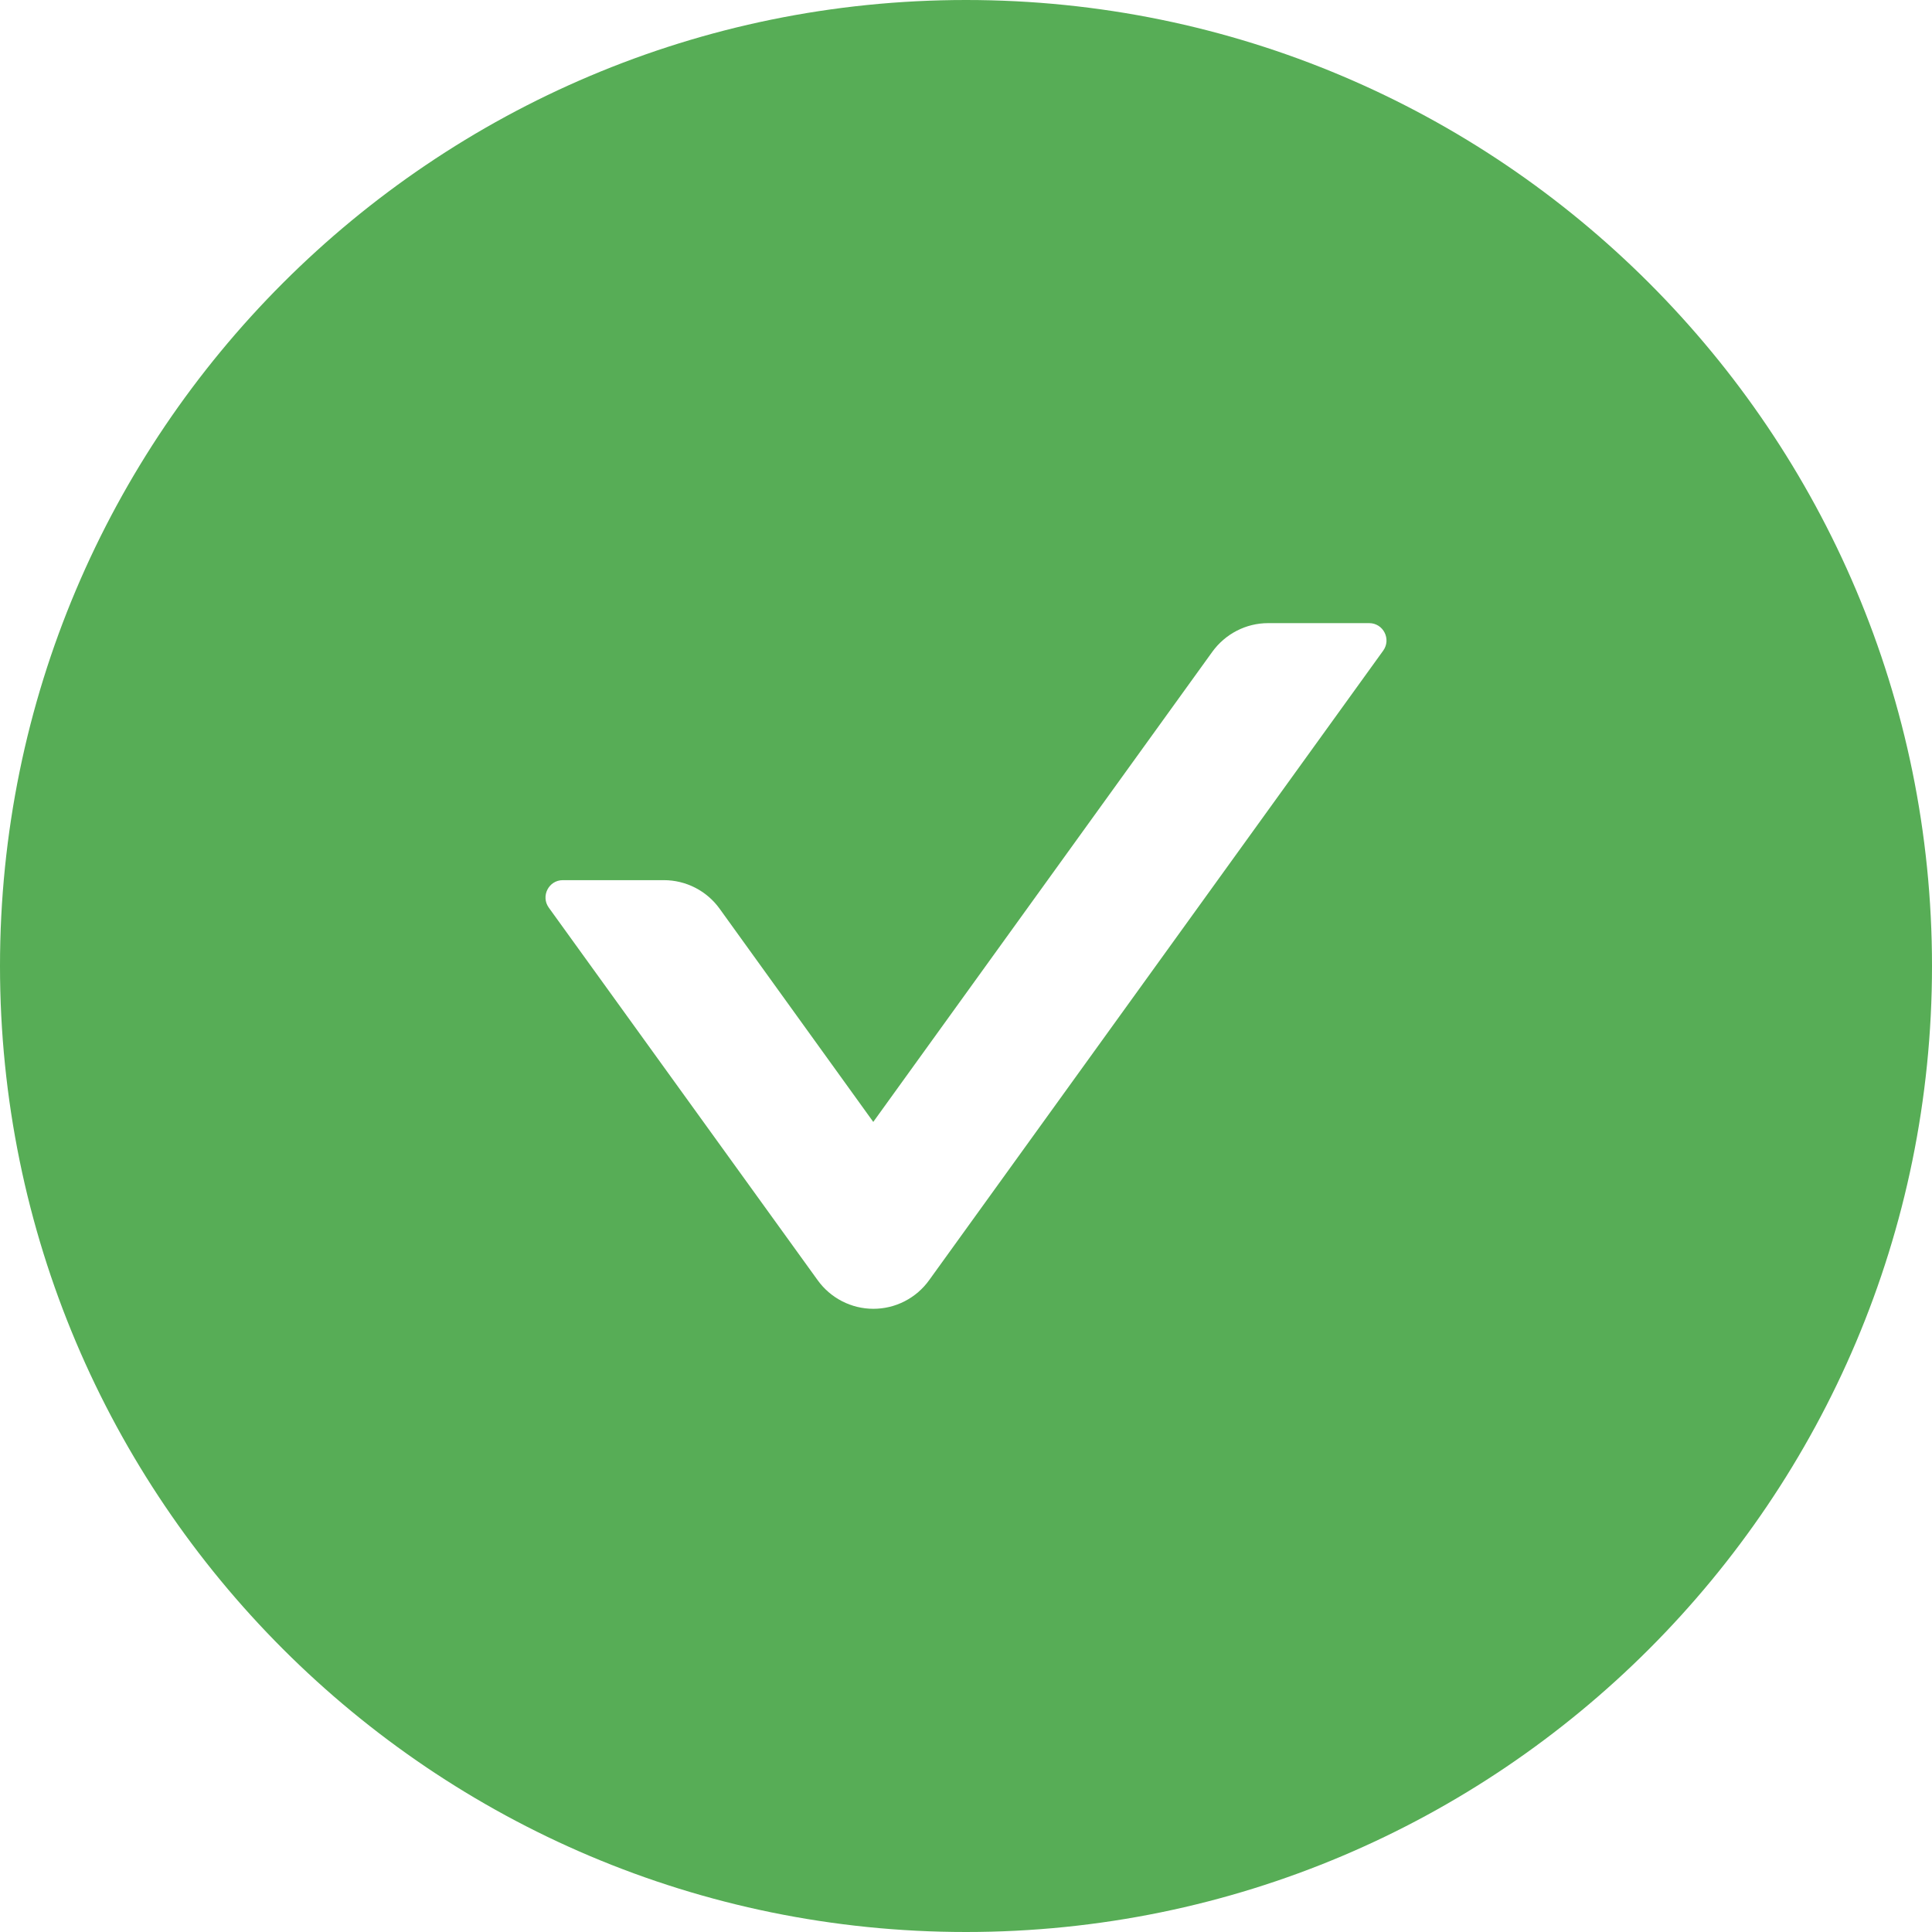
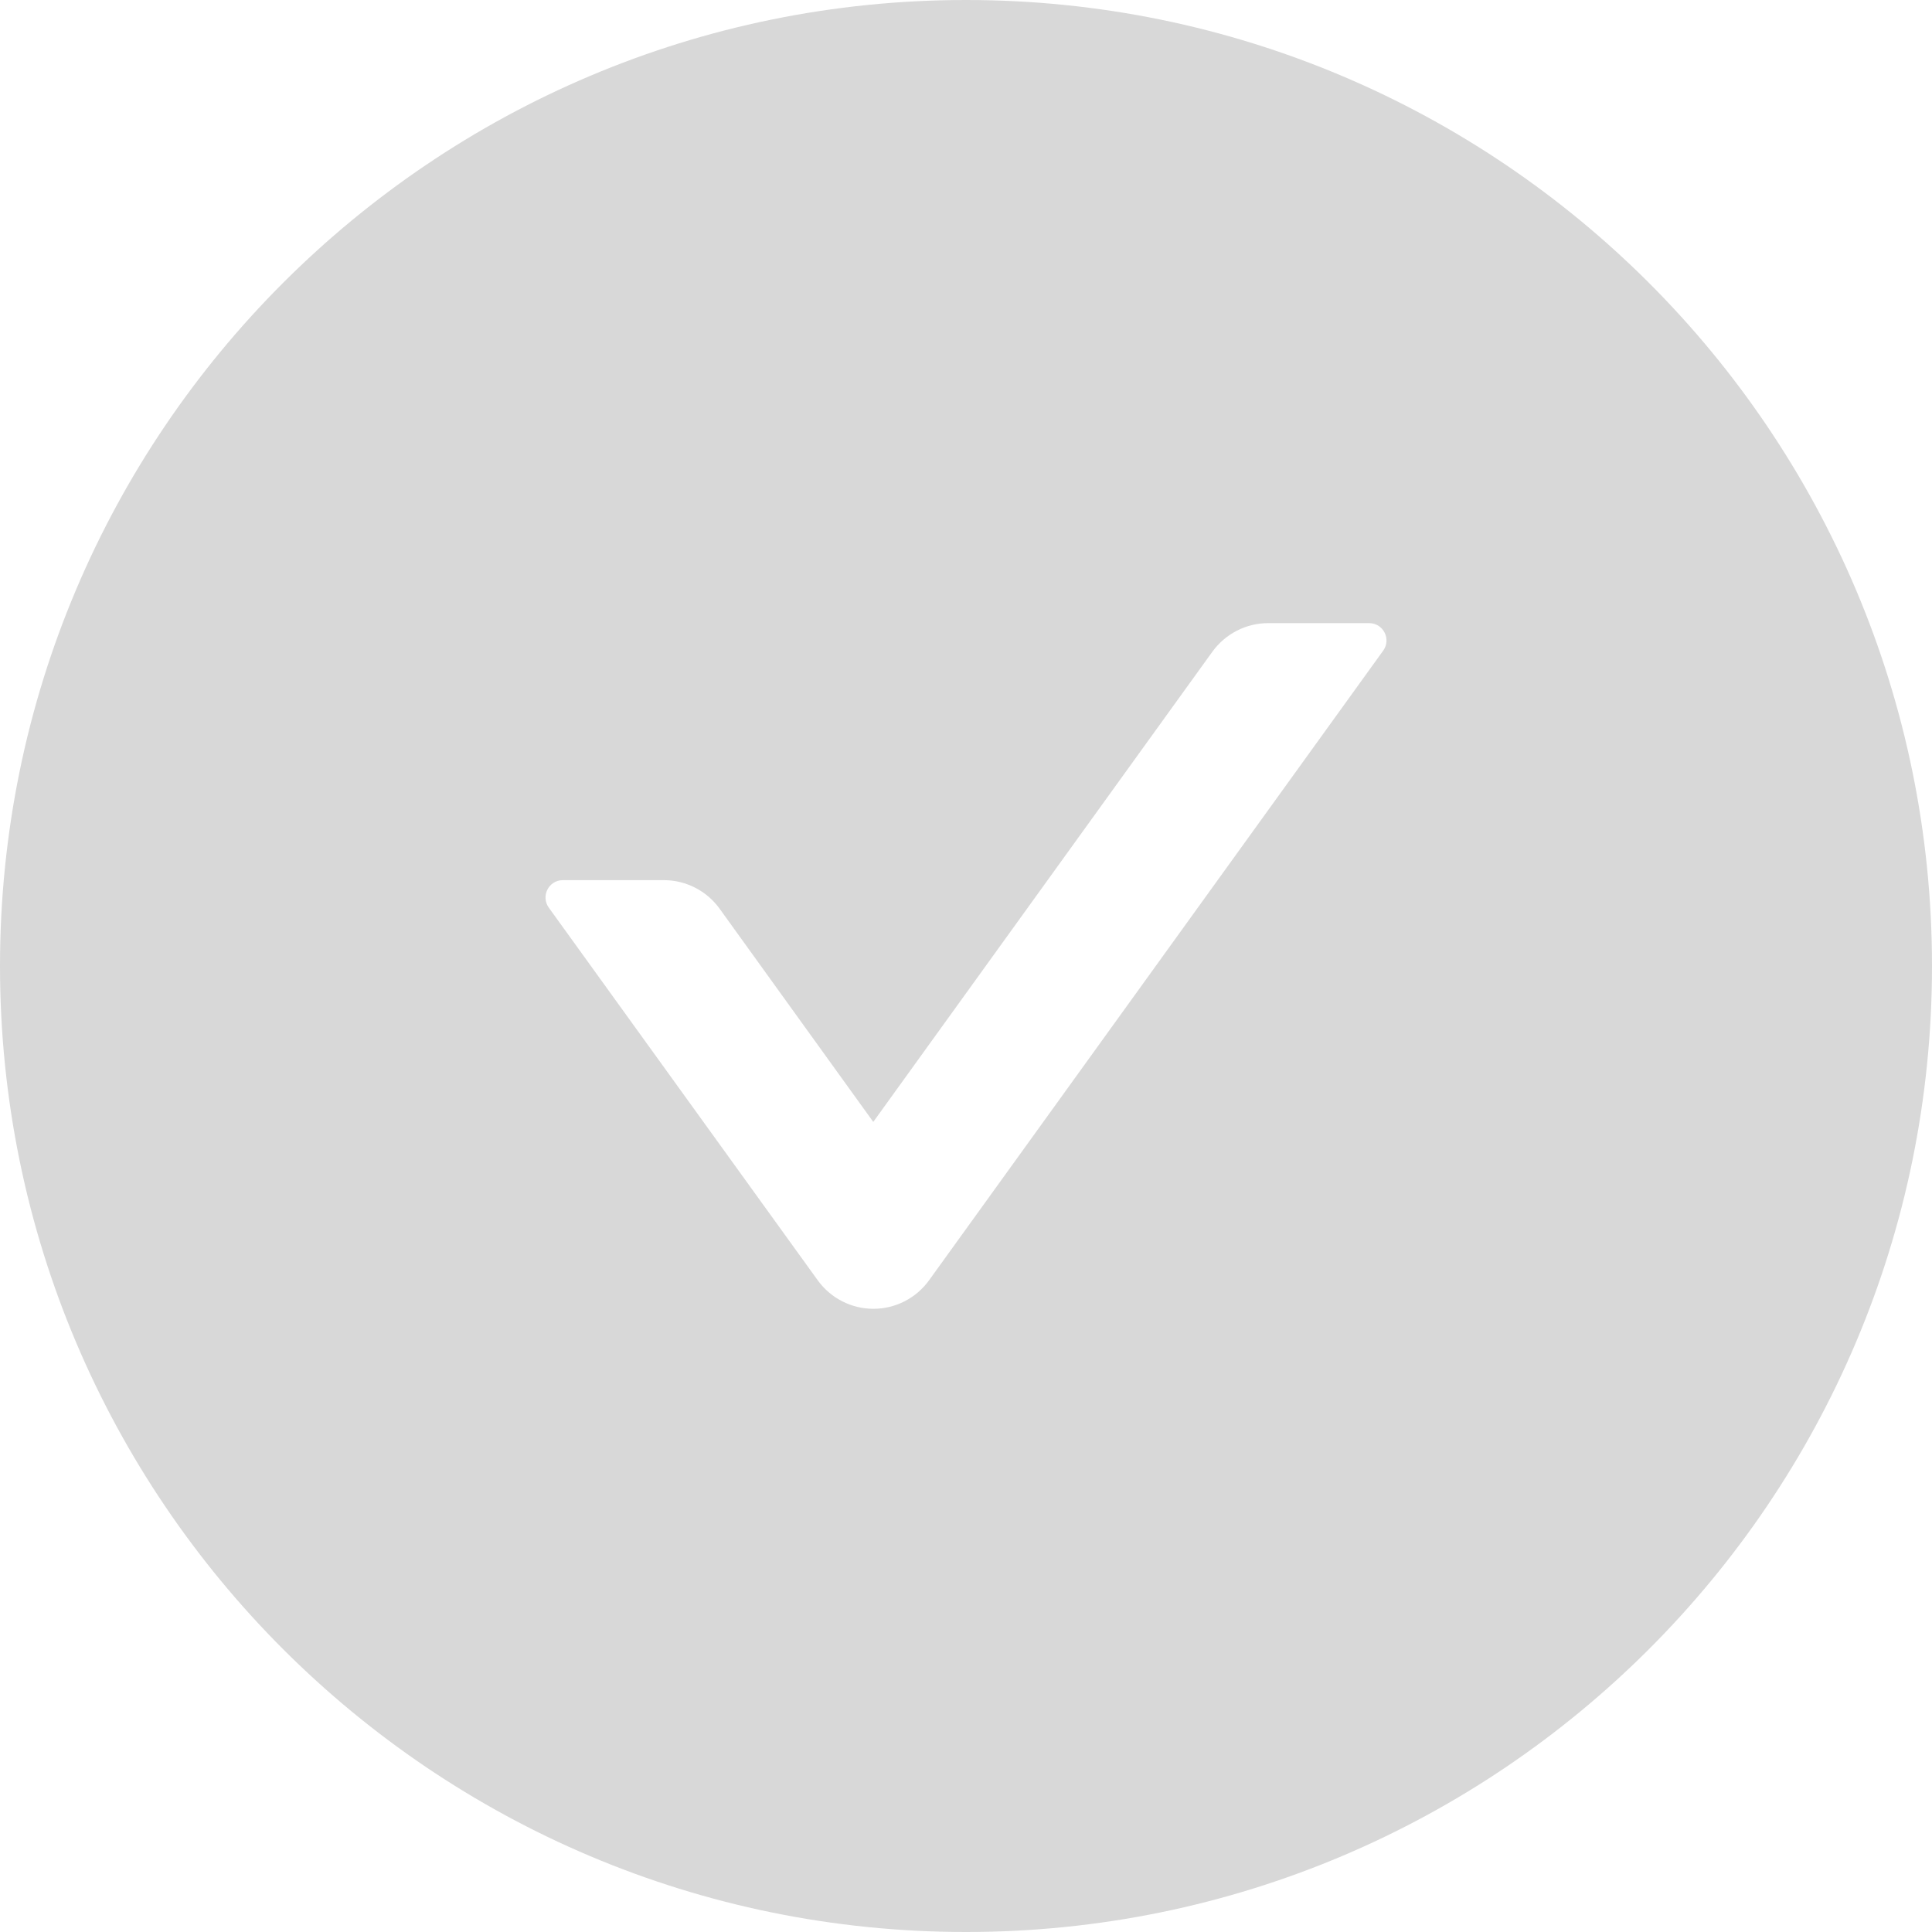
<svg xmlns="http://www.w3.org/2000/svg" width="30" height="30" viewBox="0 0 30 30" fill="none">
-   <path d="M15 0C6.717 0 0 6.717 0 15C0 23.284 6.717 30 15 30C23.284 30 30 23.284 30 15C30 6.717 23.284 0 15 0ZM21.479 10.102L14.428 19.878C14.329 20.016 14.199 20.128 14.049 20.205C13.898 20.283 13.731 20.323 13.562 20.323C13.393 20.323 13.226 20.283 13.075 20.205C12.925 20.128 12.795 20.016 12.696 19.878L8.521 14.093C8.394 13.915 8.521 13.667 8.739 13.667H10.309C10.651 13.667 10.975 13.832 11.176 14.113L13.56 17.421L18.824 10.122C19.025 9.844 19.346 9.676 19.691 9.676H21.261C21.479 9.676 21.606 9.924 21.479 10.102Z" fill="#57AD56" />
+   <path d="M15 0C6.717 0 0 6.717 0 15C0 23.284 6.717 30 15 30C23.284 30 30 23.284 30 15C30 6.717 23.284 0 15 0ZM21.479 10.102L14.428 19.878C14.329 20.016 14.199 20.128 14.049 20.205C13.898 20.283 13.731 20.323 13.562 20.323C13.393 20.323 13.226 20.283 13.075 20.205C12.925 20.128 12.795 20.016 12.696 19.878L8.521 14.093C8.394 13.915 8.521 13.667 8.739 13.667H10.309C10.651 13.667 10.975 13.832 11.176 14.113L13.56 17.421L18.824 10.122C19.025 9.844 19.346 9.676 19.691 9.676H21.261C21.479 9.676 21.606 9.924 21.479 10.102Z" fill="#d8d8d8" />
</svg>
